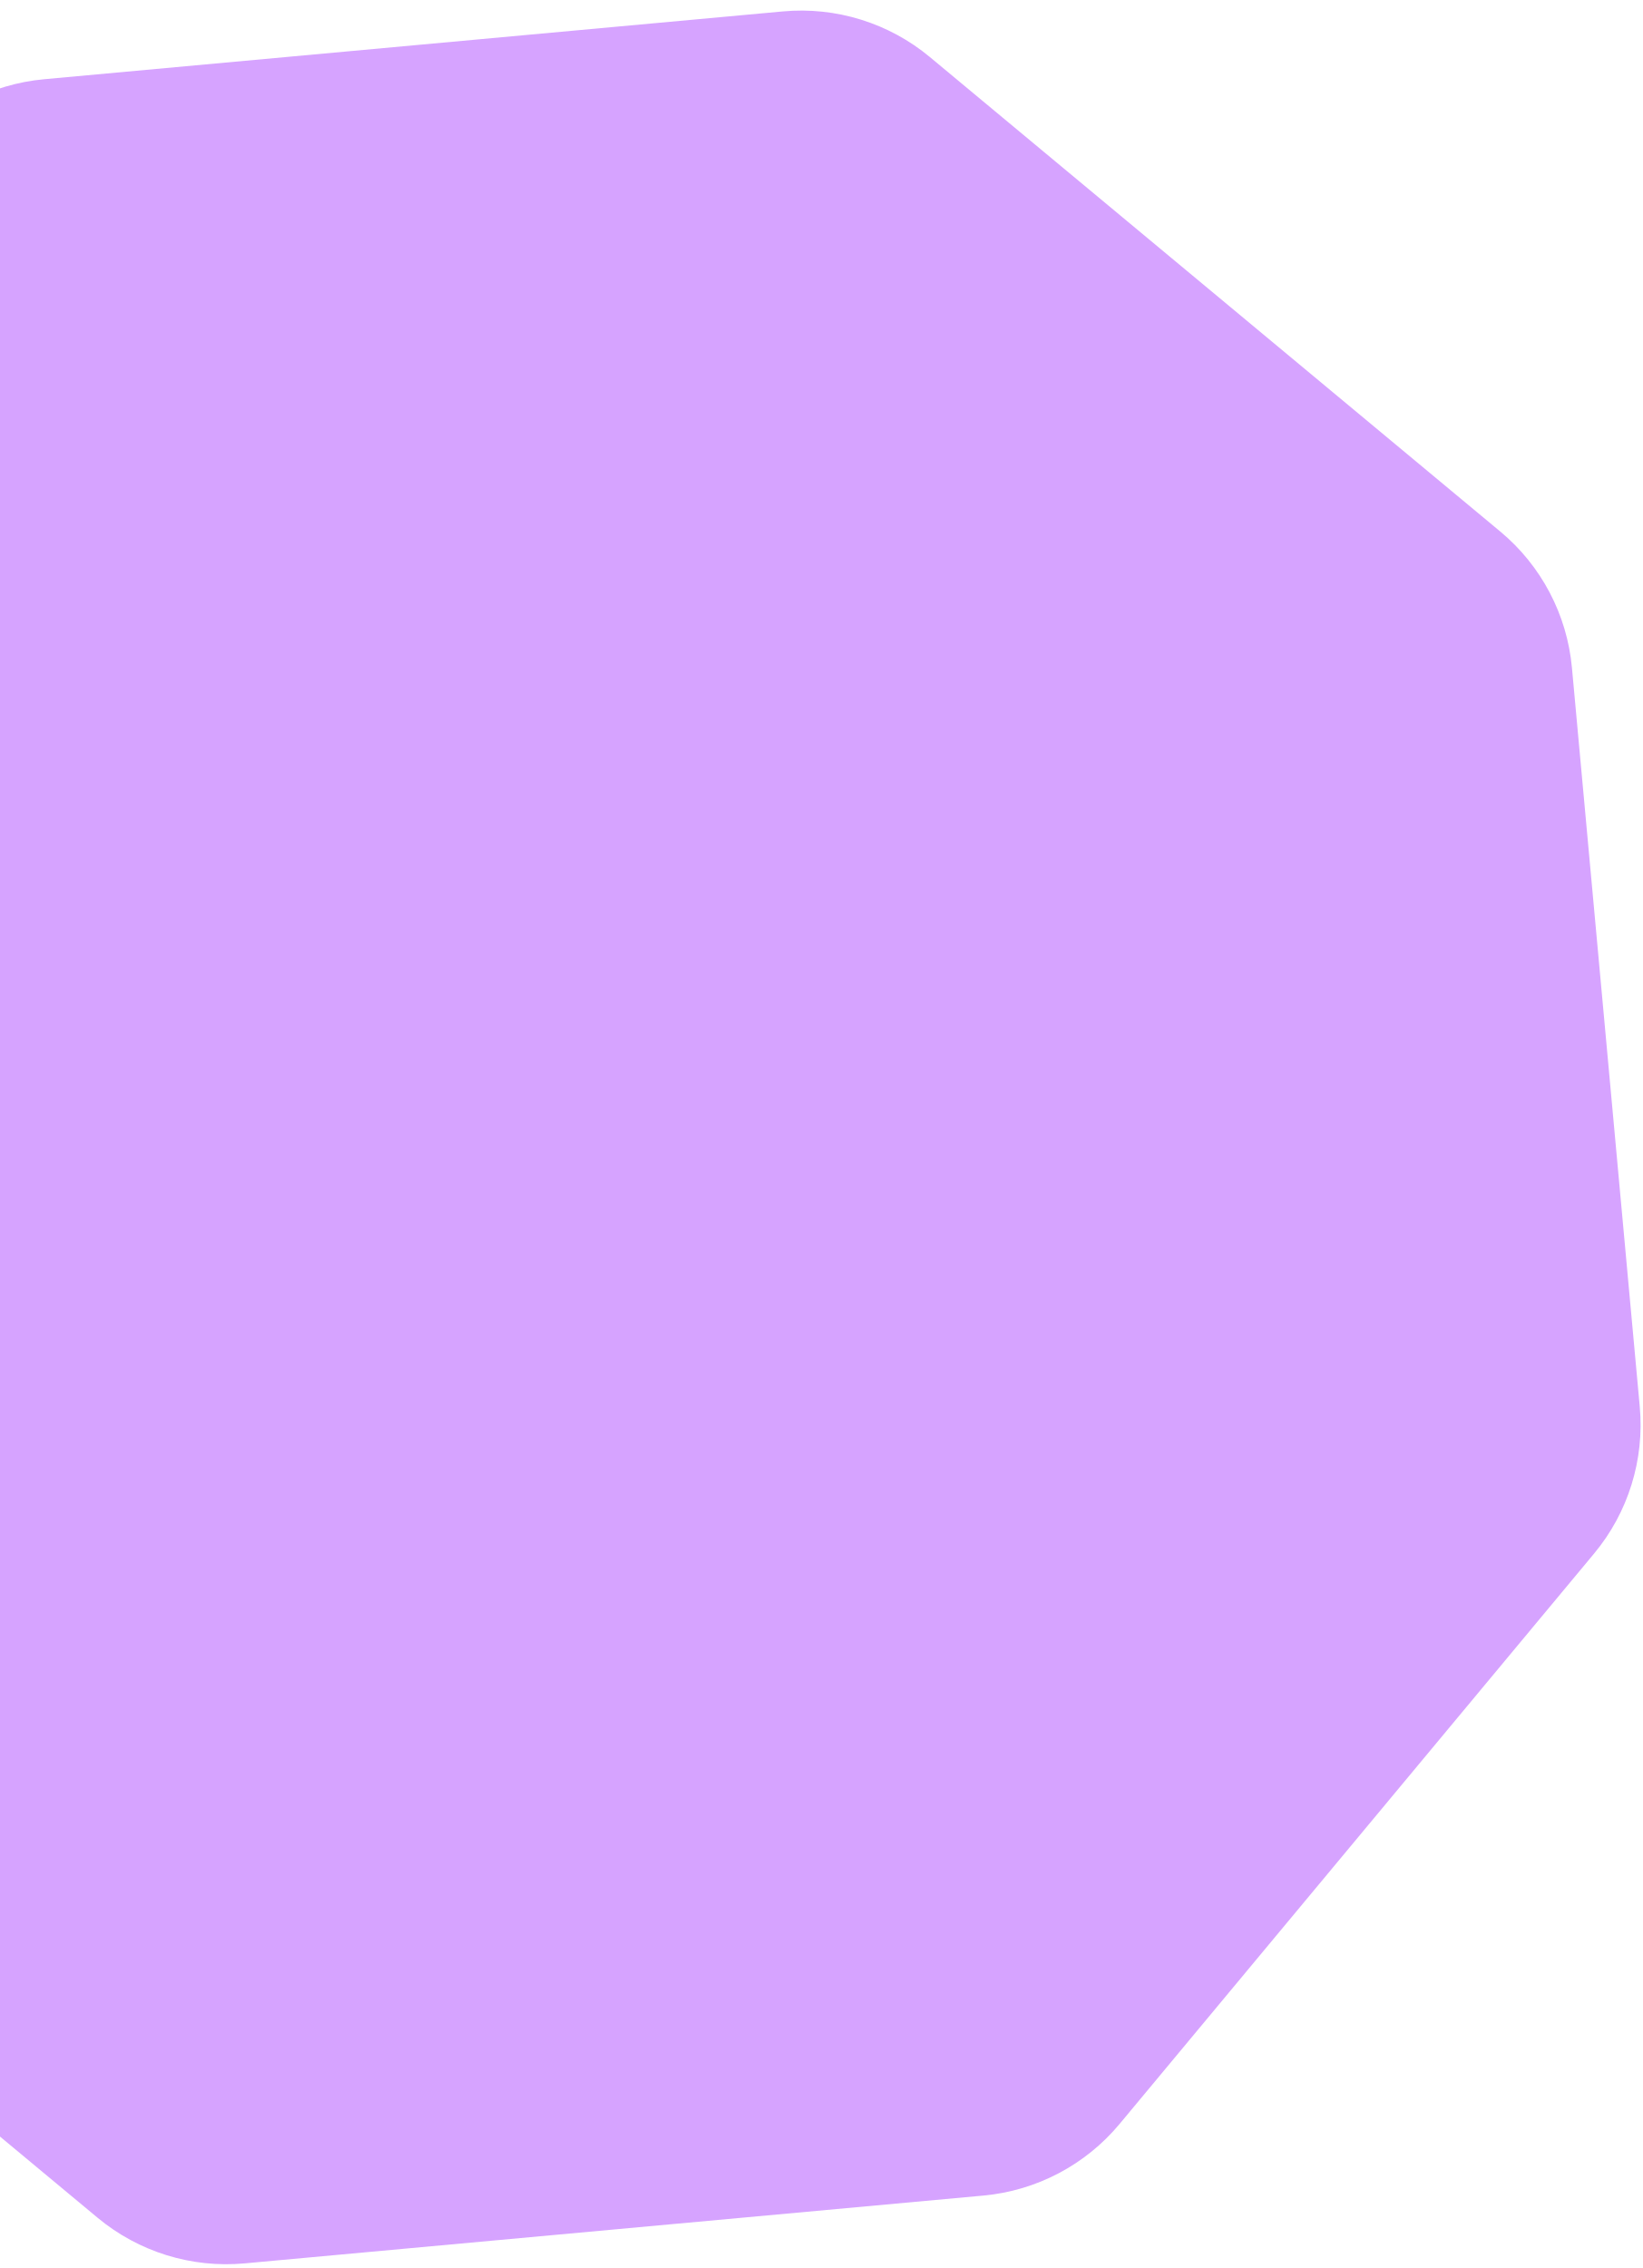
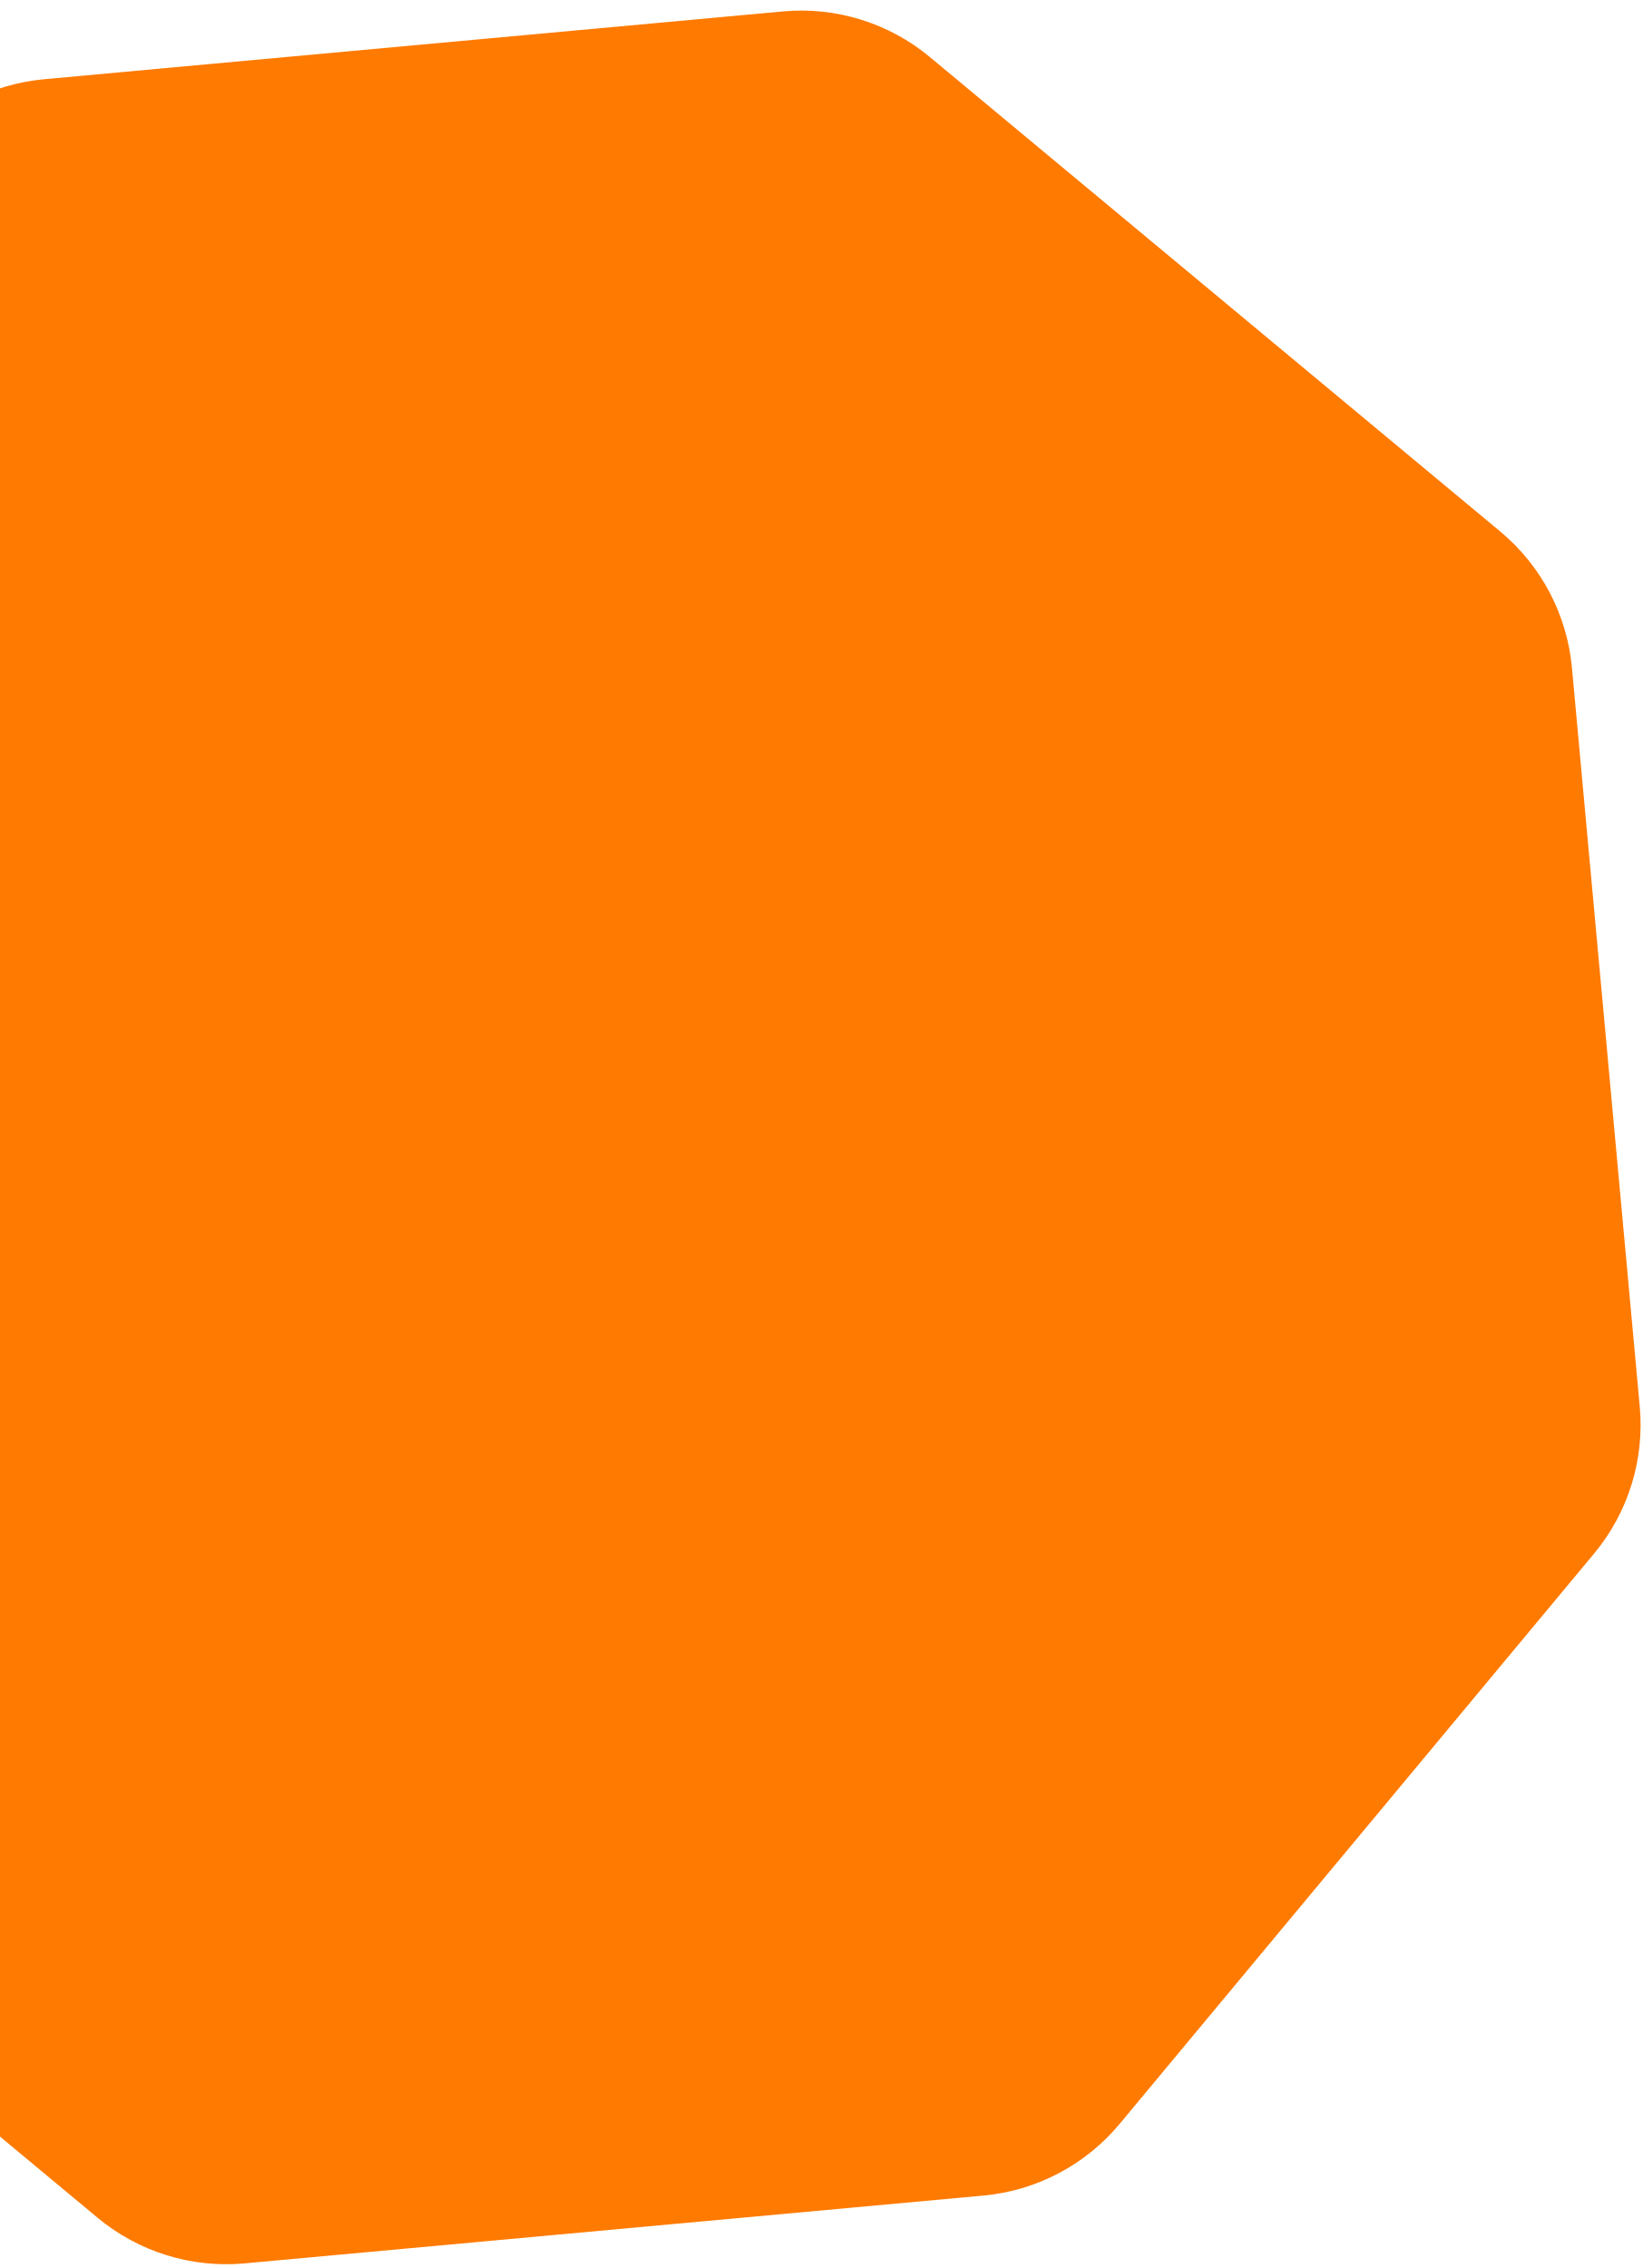
<svg xmlns="http://www.w3.org/2000/svg" width="147" height="203" viewBox="0 0 147 203" fill="none">
-   <path d="M70.072 1.022C74.826 0.586 79.559 2.056 83.229 5.109L134.28 47.576C137.95 50.629 140.257 55.015 140.693 59.769L146.762 125.897C147.199 130.65 145.729 135.383 142.676 139.053L100.208 190.104C97.155 193.774 92.769 196.081 88.016 196.517L21.888 202.587C17.134 203.023 12.402 201.553 8.732 198.5L-42.319 156.033C-45.989 152.98 -48.296 148.594 -48.733 143.84L-54.802 77.713C-55.238 72.959 -53.768 68.226 -50.715 64.556L-8.248 13.505C-5.195 9.835 -0.809 7.528 3.945 7.092L70.072 1.022Z" fill="#D6A3FF" />
+   <path d="M70.072 1.022C74.826 0.586 79.559 2.056 83.229 5.109L134.28 47.576C137.95 50.629 140.257 55.015 140.693 59.769L146.762 125.897C147.199 130.65 145.729 135.383 142.676 139.053L100.208 190.104C97.155 193.774 92.769 196.081 88.016 196.517L21.888 202.587C17.134 203.023 12.402 201.553 8.732 198.5L-42.319 156.033C-45.989 152.98 -48.296 148.594 -48.733 143.84L-54.802 77.713C-55.238 72.959 -53.768 68.226 -50.715 64.556L-8.248 13.505C-5.195 9.835 -0.809 7.528 3.945 7.092L70.072 1.022Z" fill="#FF7A00" />
</svg>
